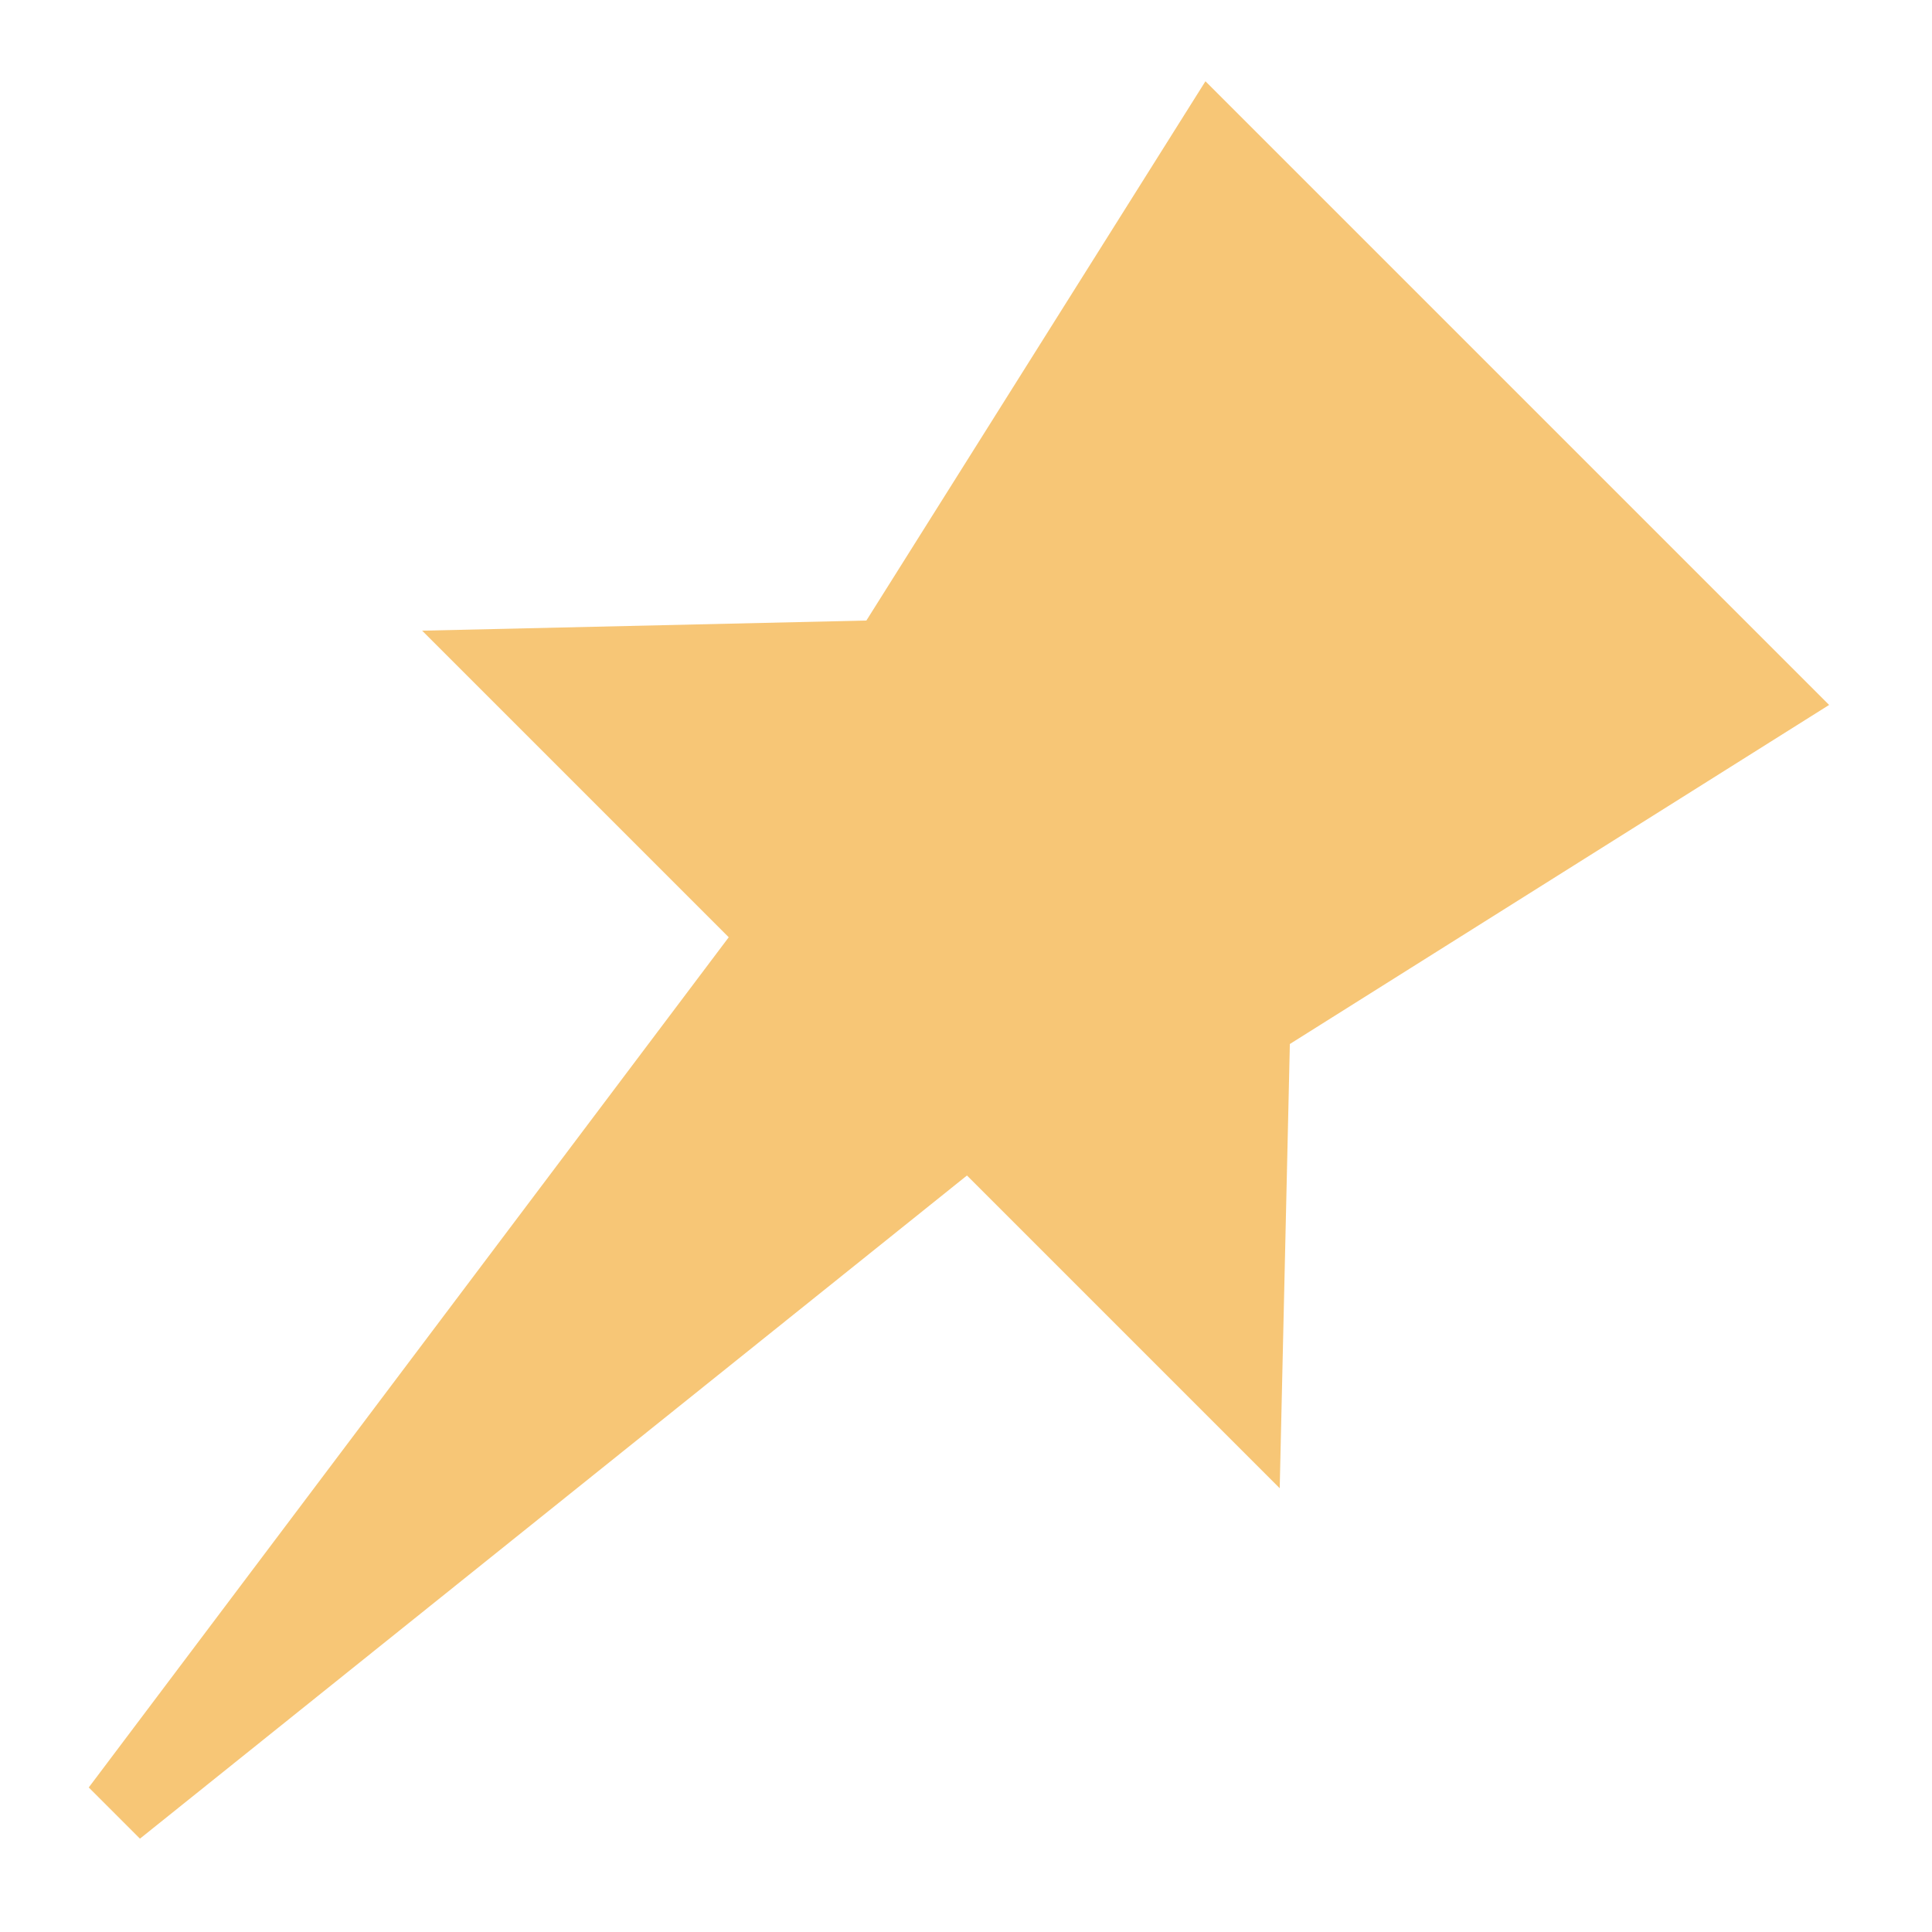
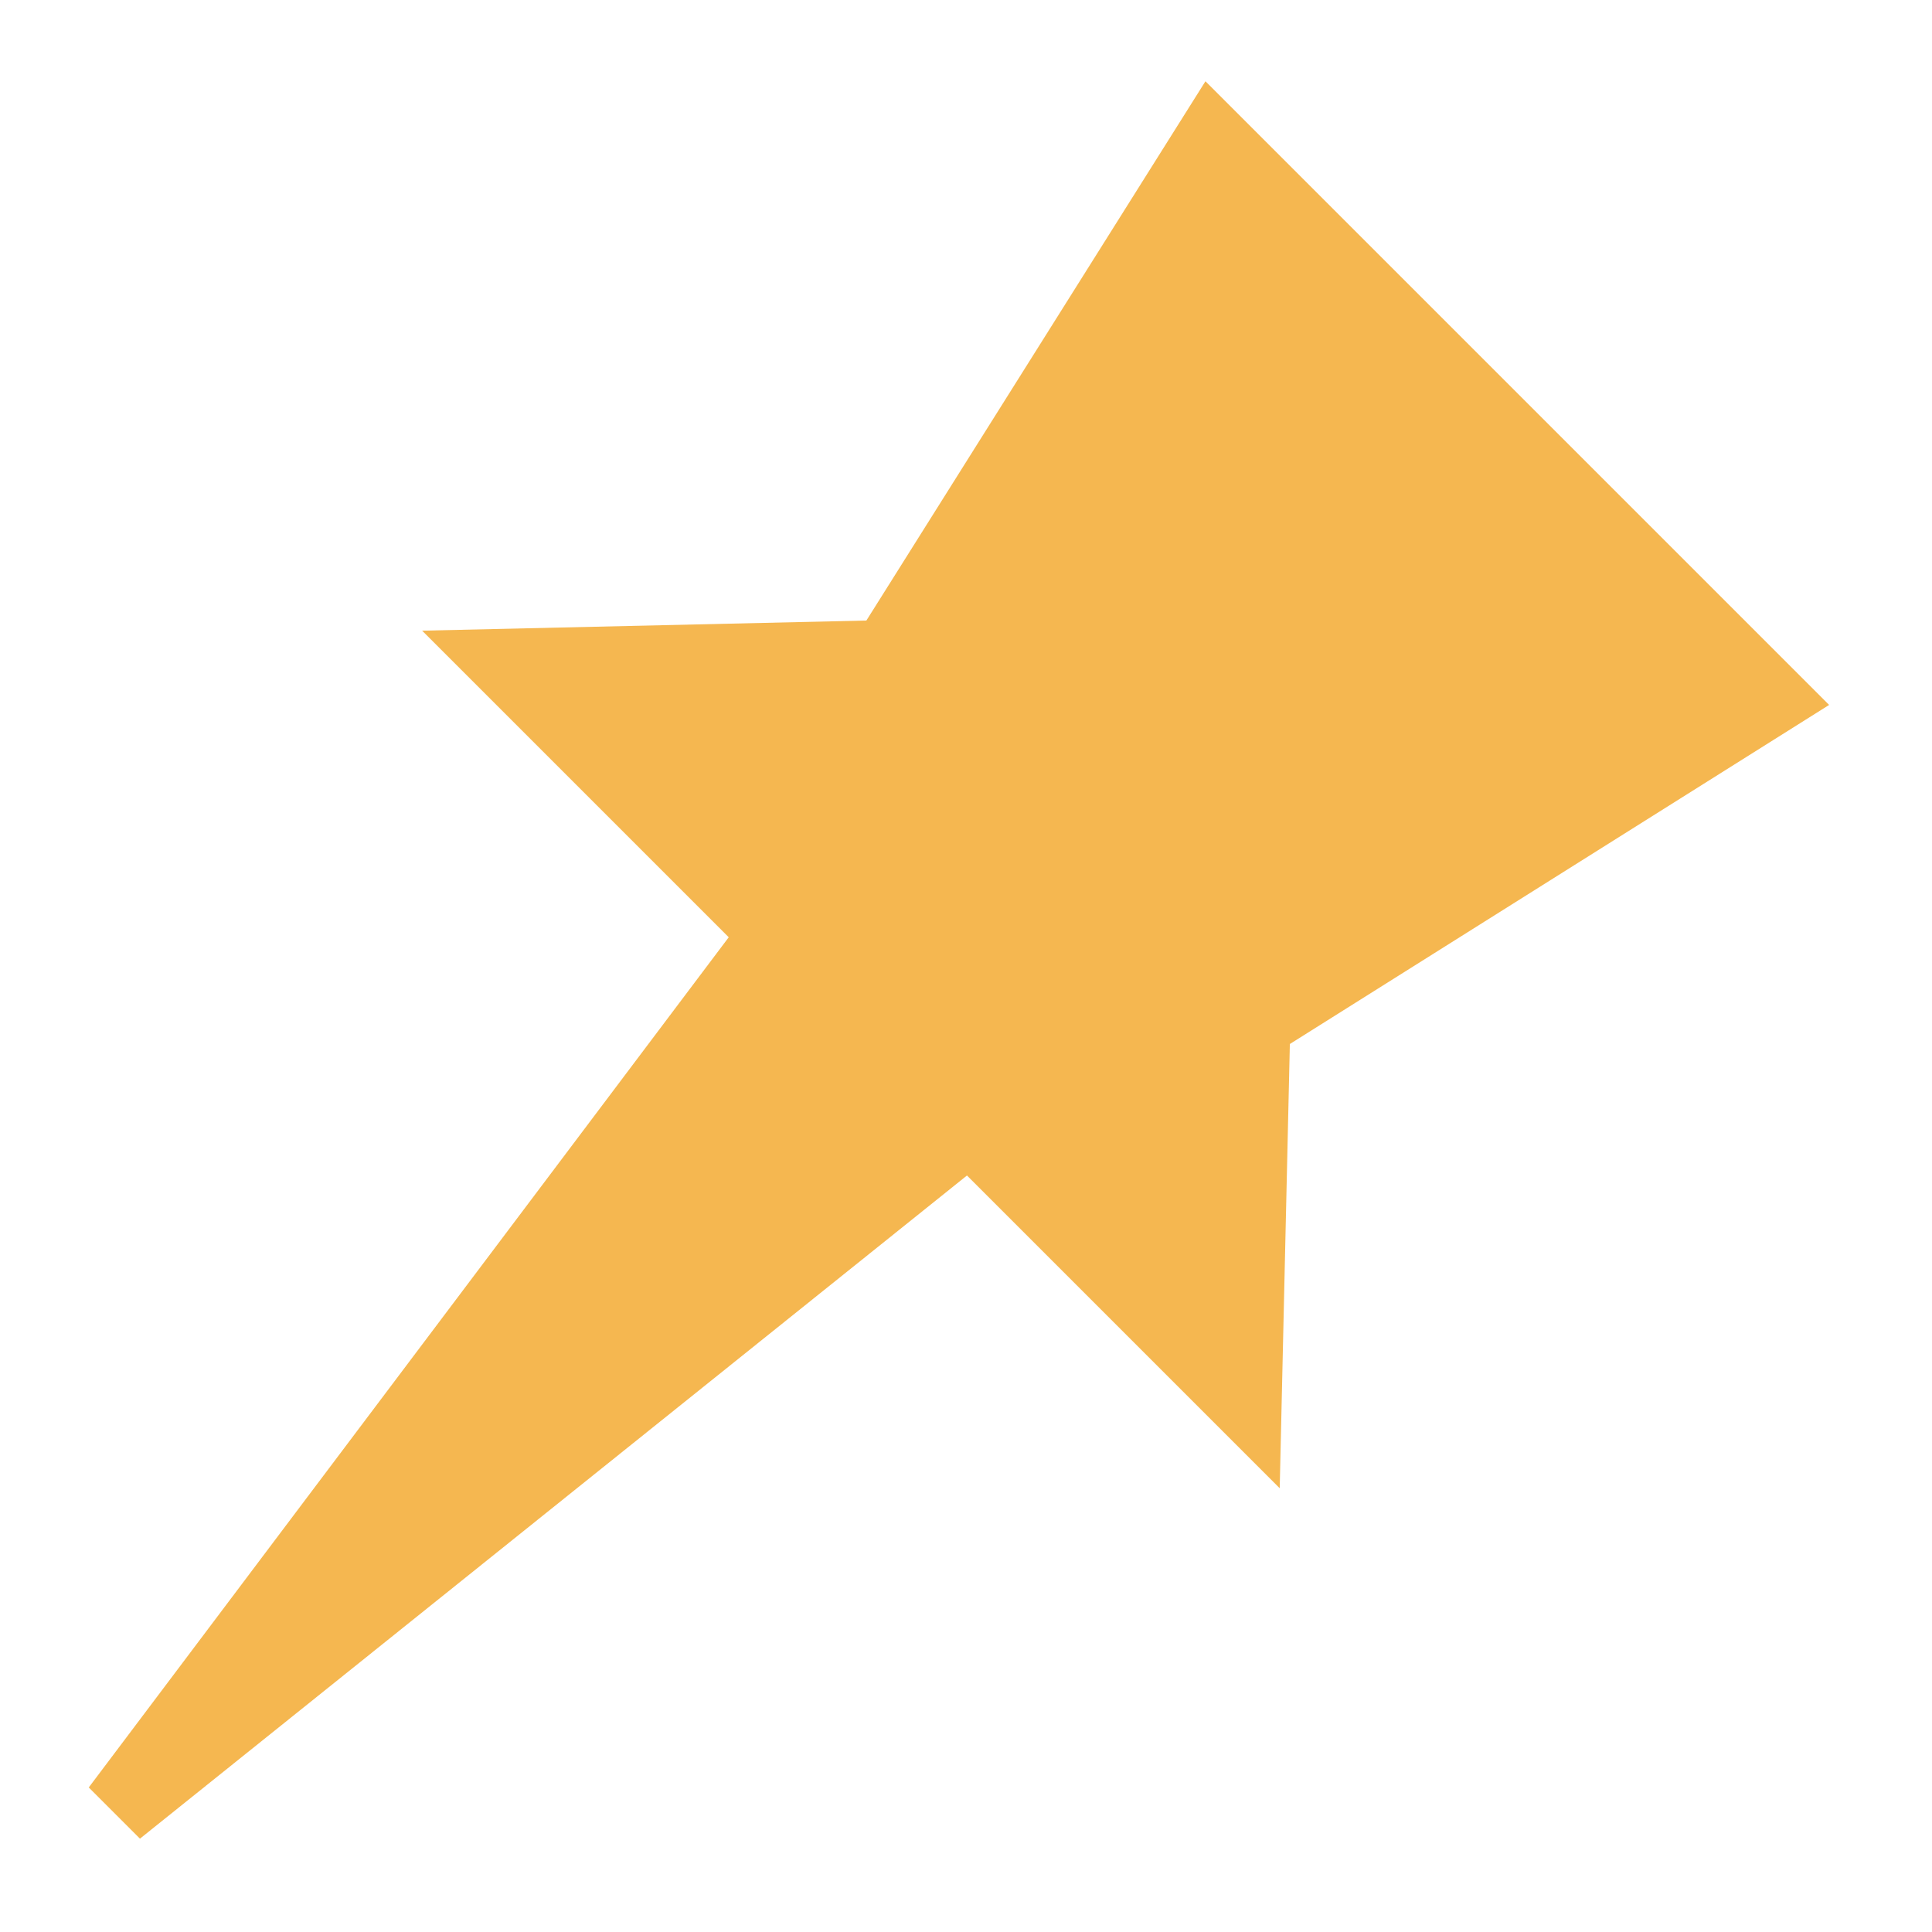
<svg xmlns="http://www.w3.org/2000/svg" width="16" height="16" viewBox="0 0 16 16">
-   <path fill="#F4AF3D" fill-opacity=".7" d="m10.682 8.646 4.466-2.808L9.983.673 7.175 5.139l-3.679.084 2.539 2.539-5.3 7.041.424.424 6.849-5.492 2.59 2.59z" />
+   <path fill="#F4AF3D" fill-opacity=".9" d="m10.682 8.646 4.466-2.808L9.983.673 7.175 5.139l-3.679.084 2.539 2.539-5.3 7.041.424.424 6.849-5.492 2.59 2.59z" />
</svg>
